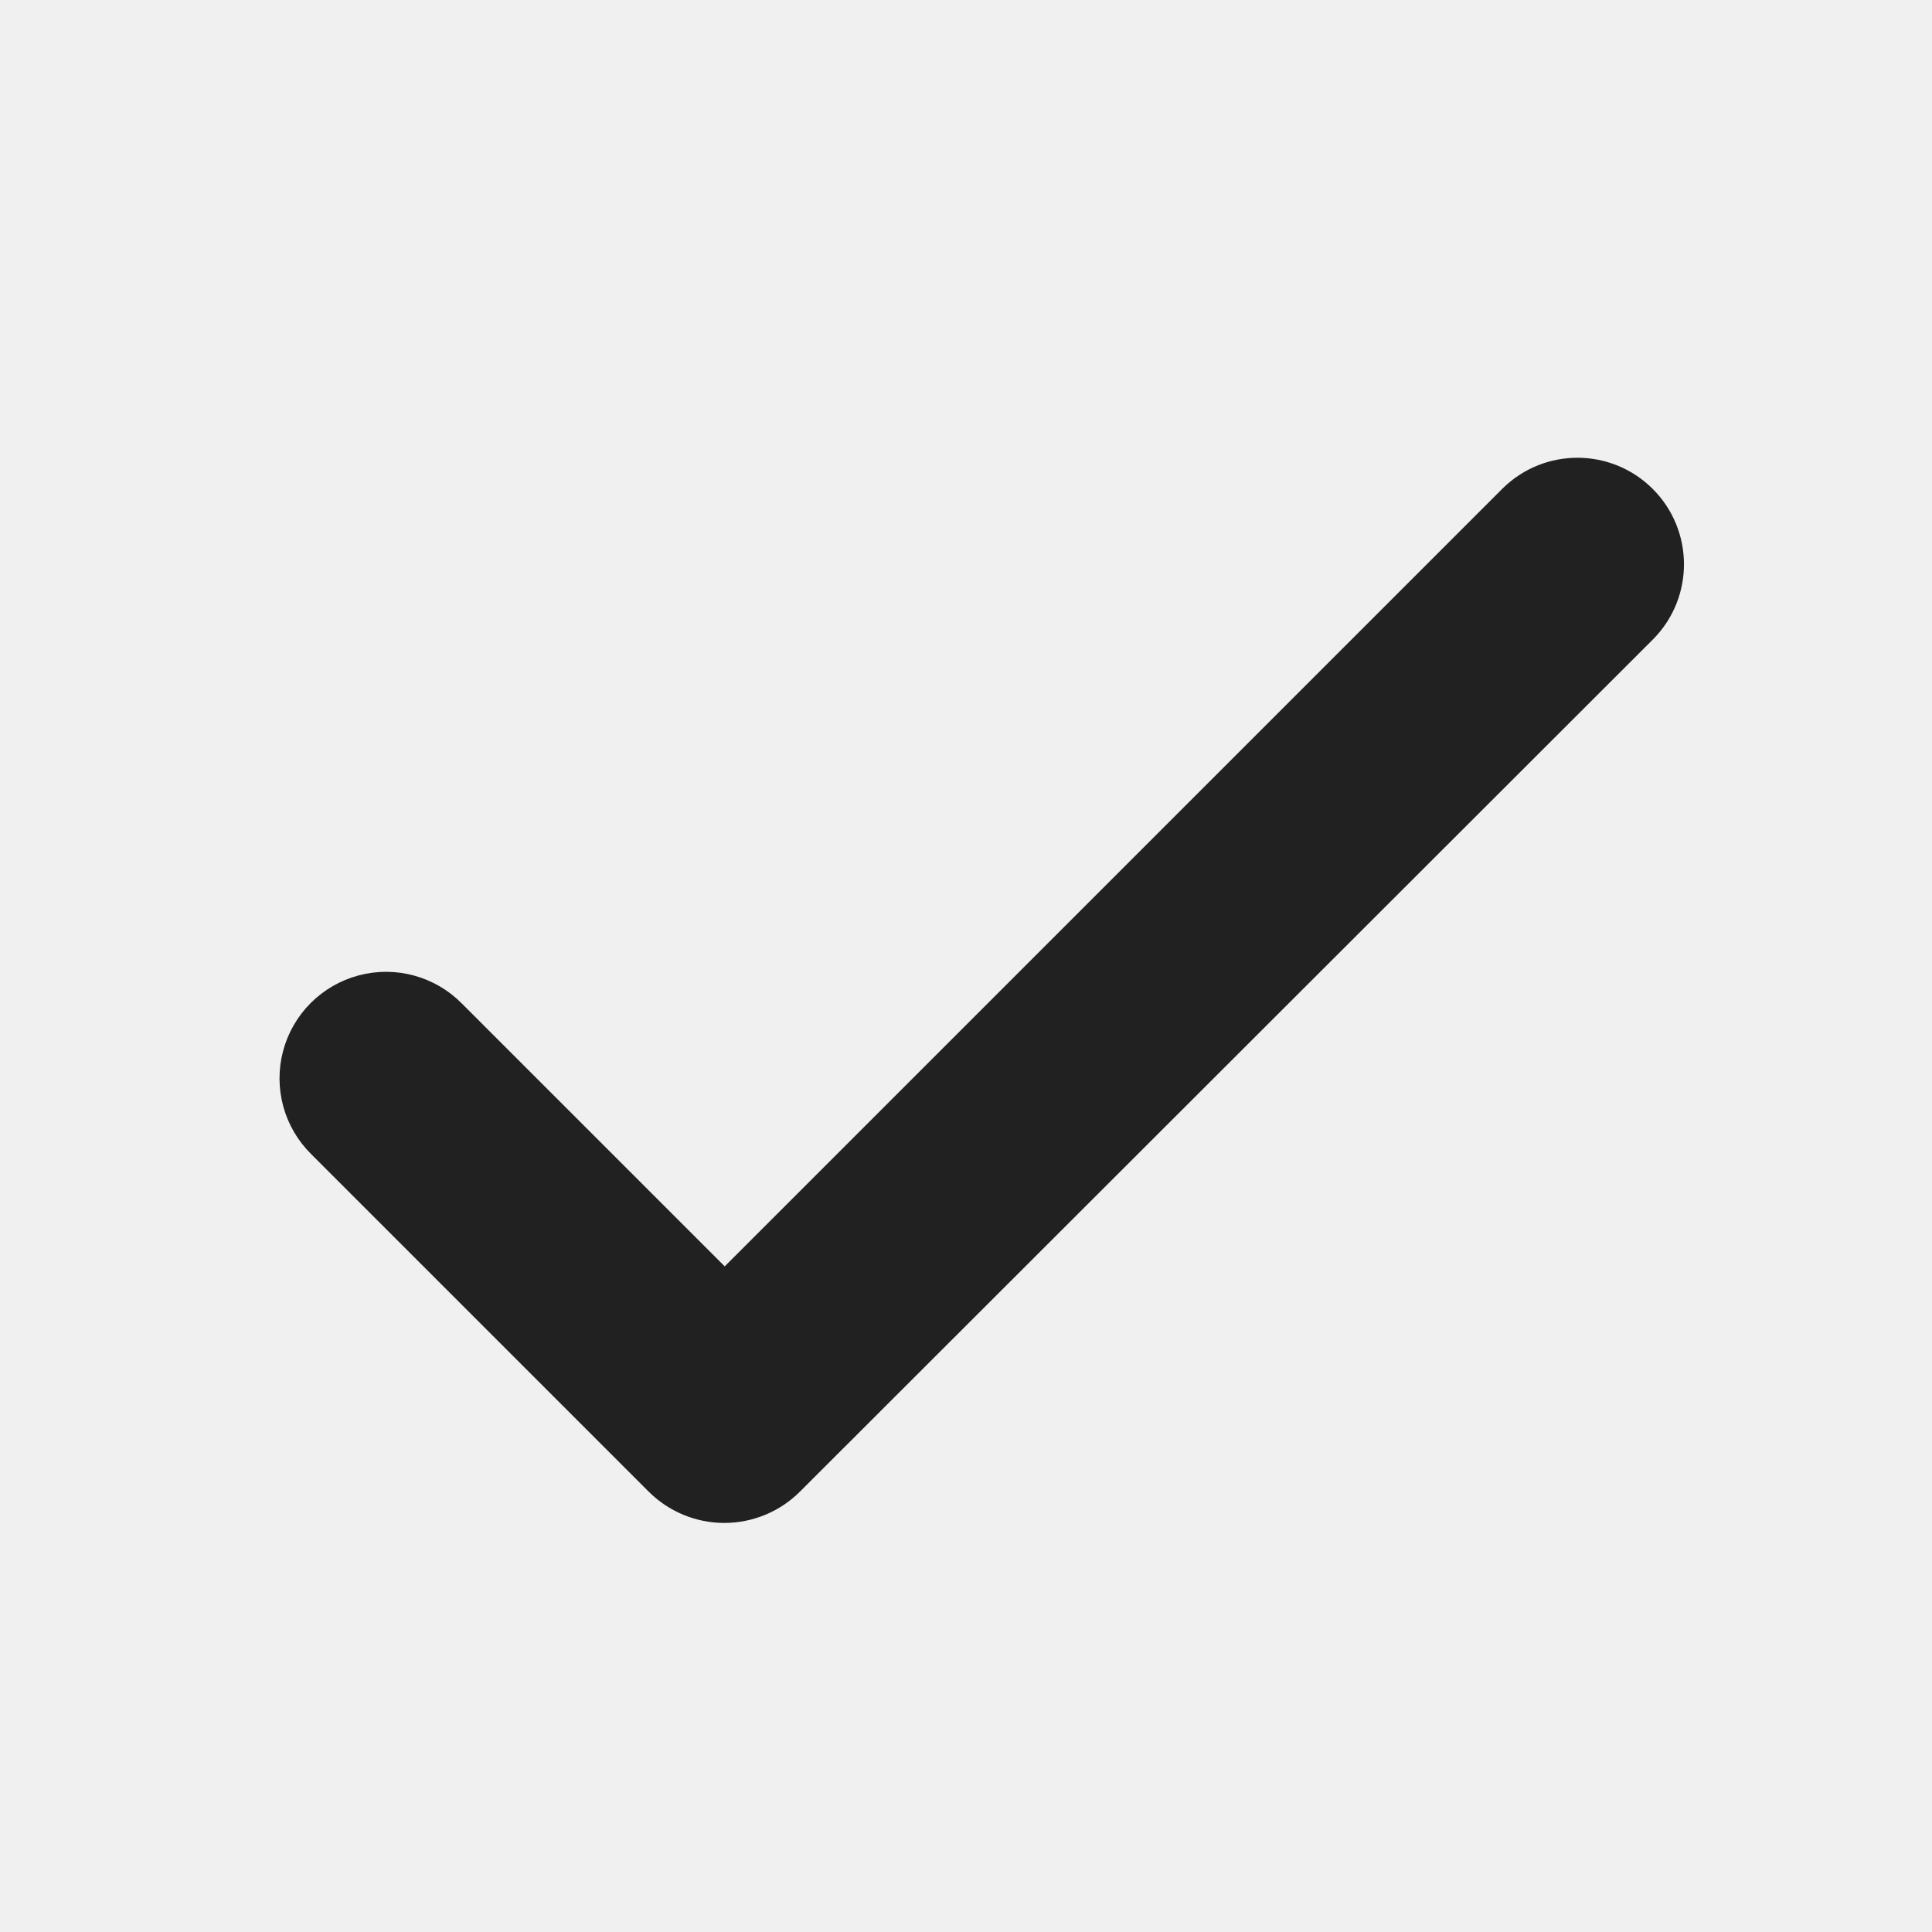
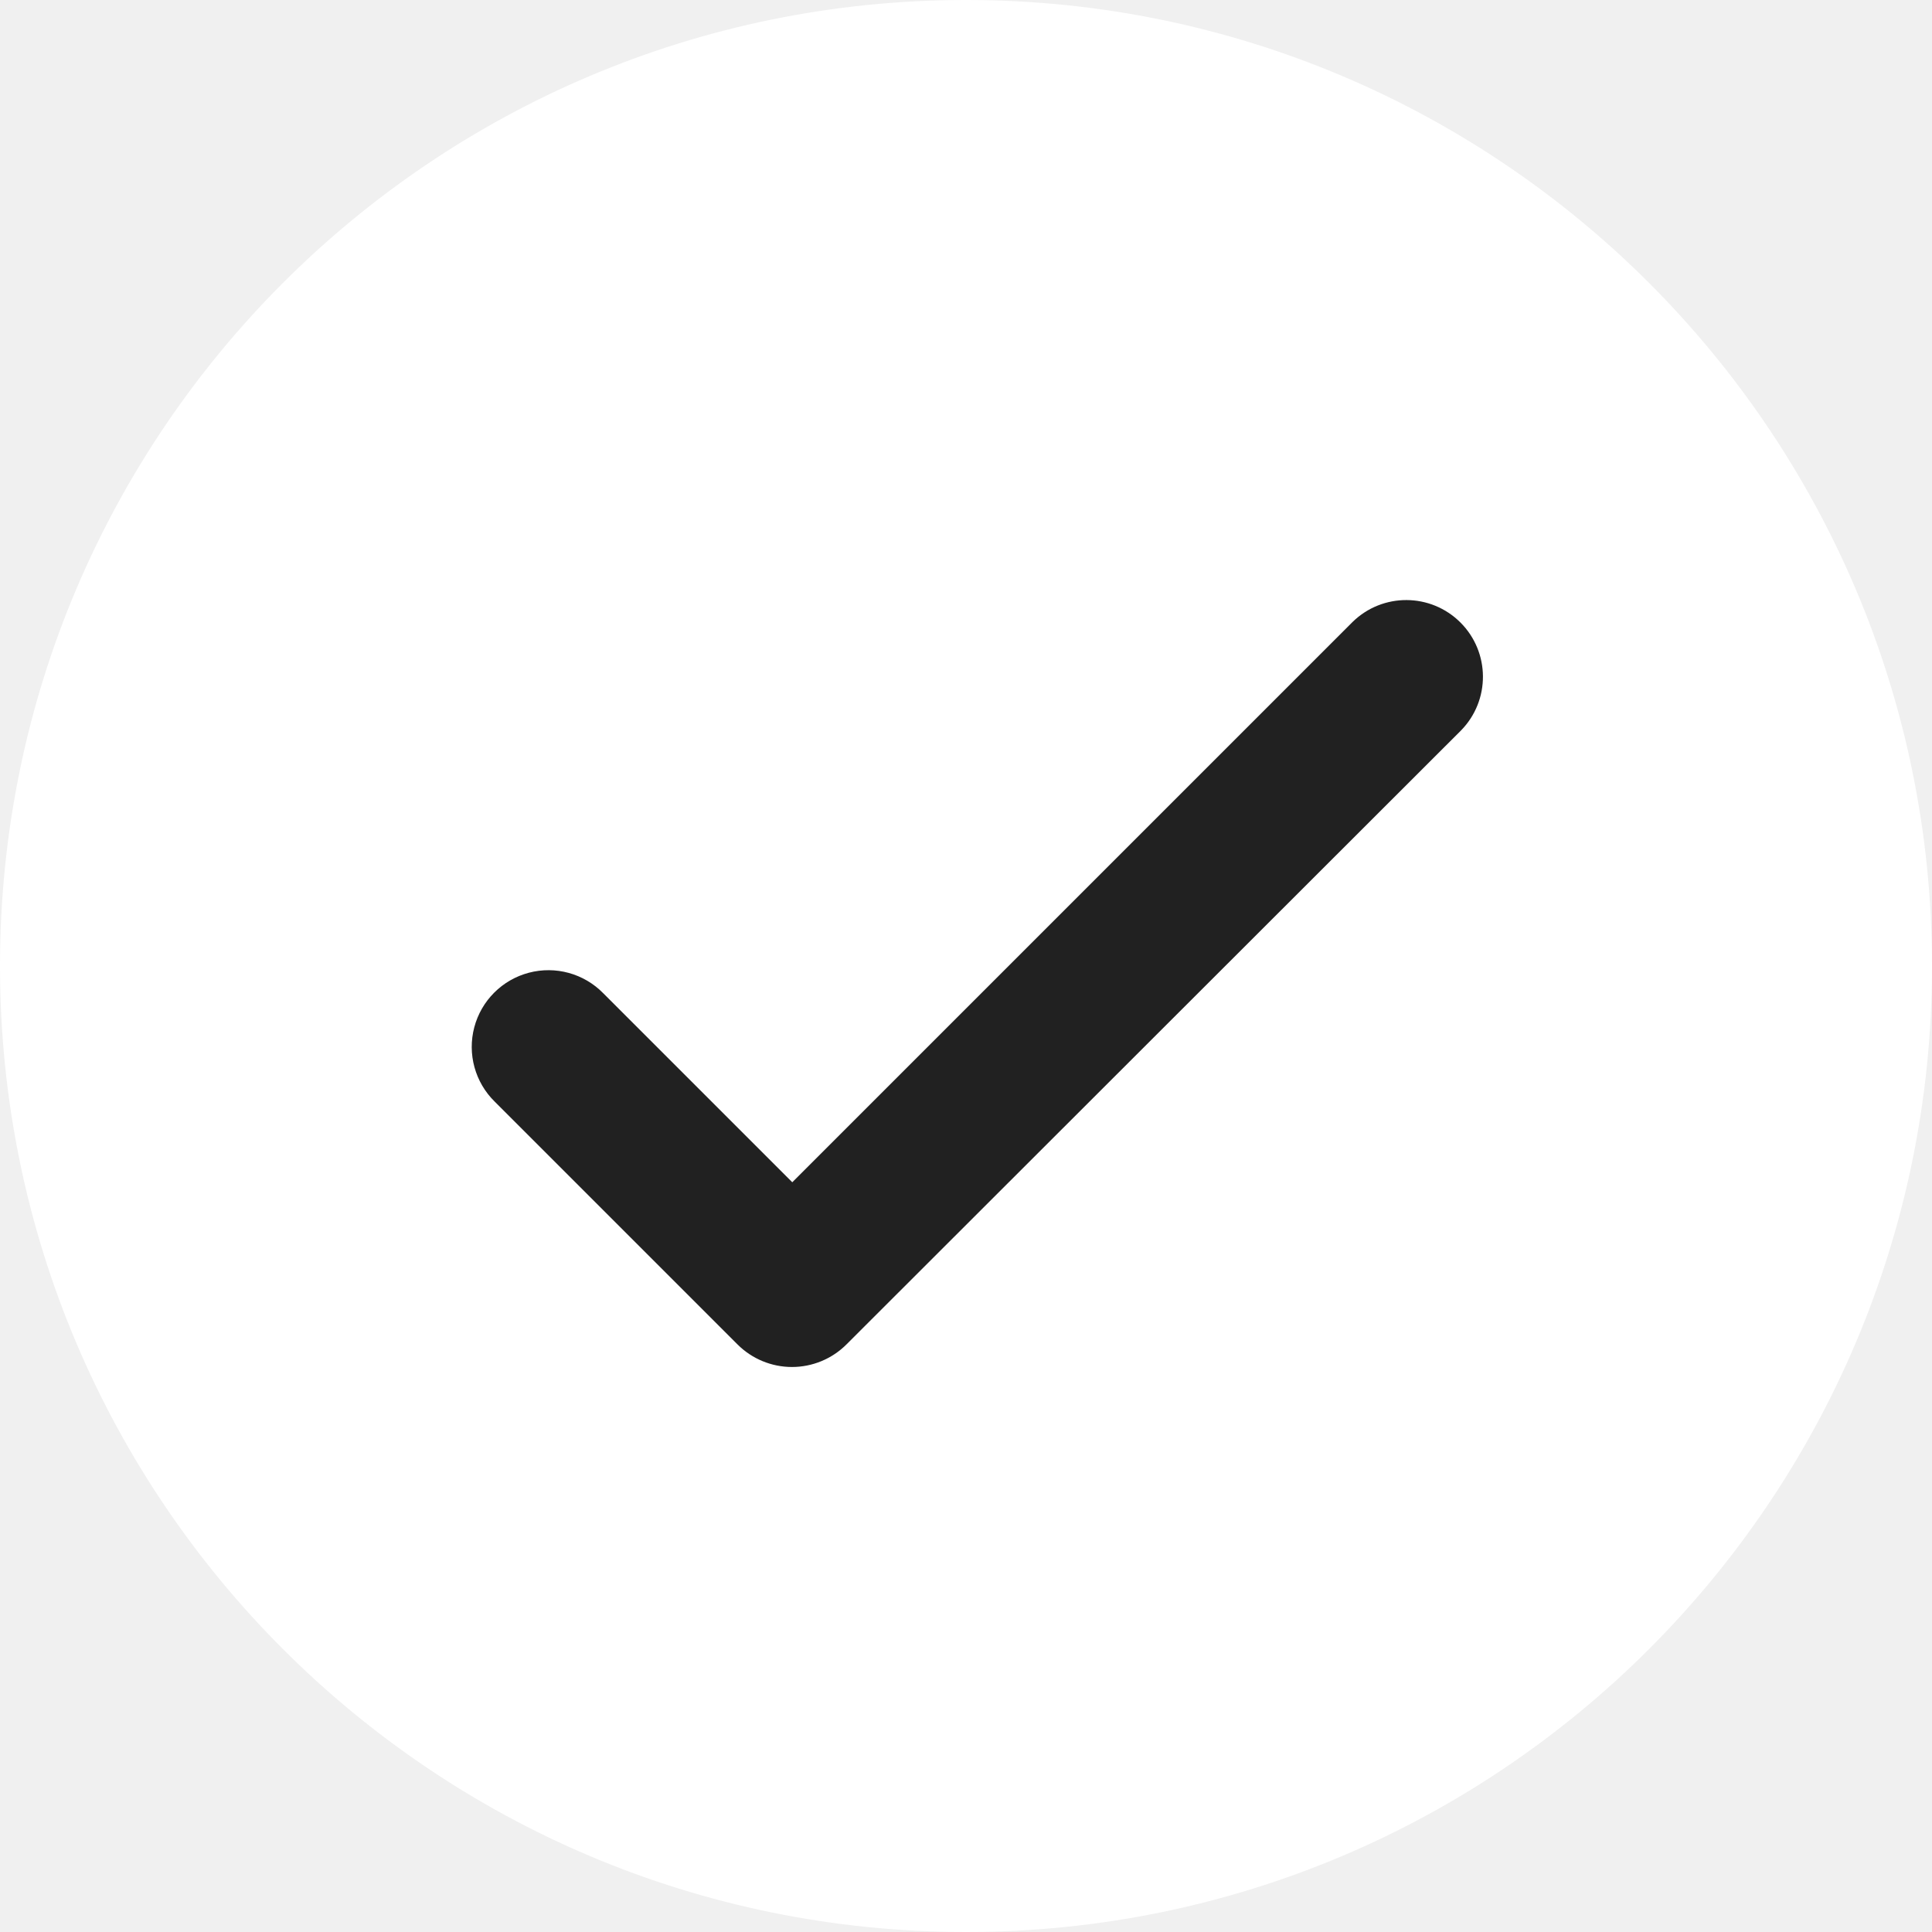
- <svg xmlns="http://www.w3.org/2000/svg" id="round-done-24px" width="36" height="36" viewBox="0 0 36 36">
-   <path id="Path_17" data-name="Path 17" d="M0,0H36V36H0Z" fill="none" />
-   <path id="Path_18" data-name="Path 18" d="M11.6,21.3l-5.25-5.25a1.485,1.485,0,1,0-2.1,2.1l6.285,6.285a1.494,1.494,0,0,0,2.115,0l15.9-15.885a1.485,1.485,0,0,0-2.1-2.1Z" transform="translate(1.904 3.004)" fill="#212121" stroke="#212121" stroke-width="1" />
+ <svg xmlns="http://www.w3.org/2000/svg" width="50" height="50" viewBox="0 0 50 50">
+   <g id="Group_255" data-name="Group 255" transform="translate(-17855 568)">
+     <circle id="Ellipse_5" data-name="Ellipse 5" cx="25" cy="25" r="25" transform="translate(17855 -568)" fill="#fff" />
+     <g id="round-done-24px" transform="translate(17862 -561)">
+       <path id="Path_17" data-name="Path 17" d="M0,0H36V36H0Z" fill="none" />
+       <path id="Path_18" data-name="Path 18" d="M11.6,21.3l-5.25-5.25a1.485,1.485,0,1,0-2.1,2.1l6.285,6.285a1.494,1.494,0,0,0,2.115,0l15.9-15.885a1.485,1.485,0,0,0-2.1-2.1Z" transform="translate(1.904 3.004)" fill="#212121" stroke="#212121" stroke-width="1" />
+     </g>
+   </g>
</svg>
